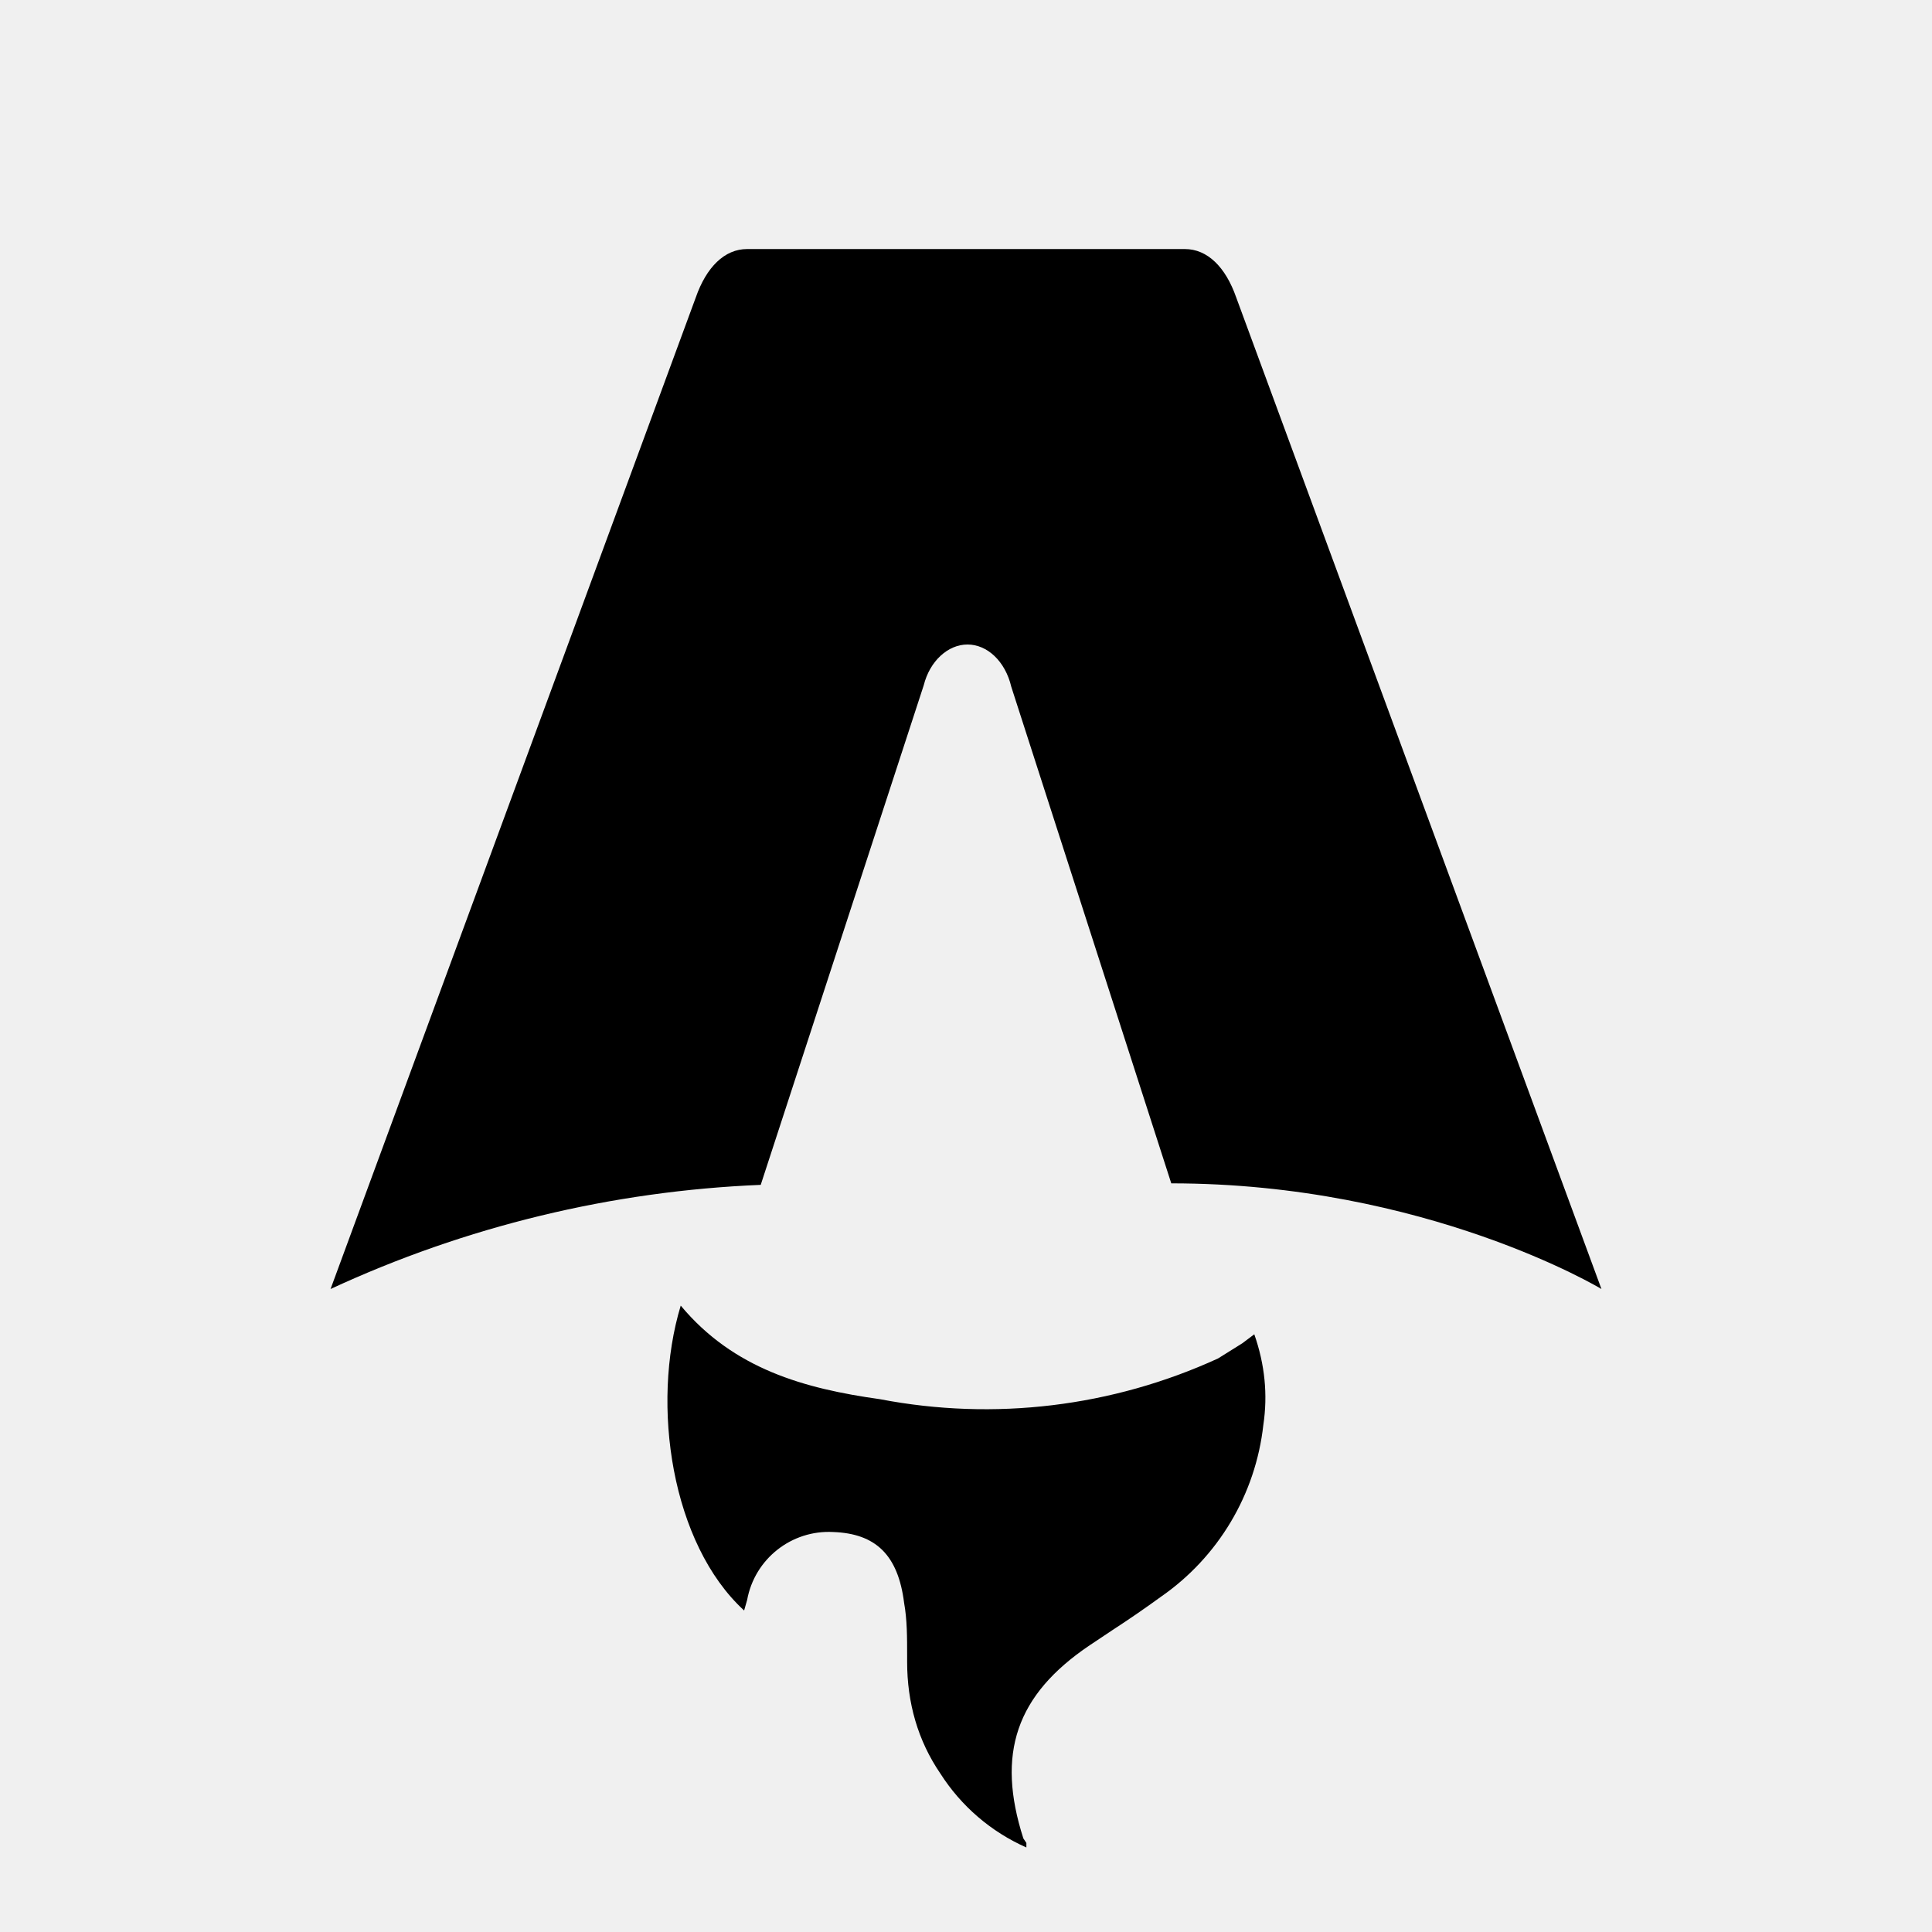
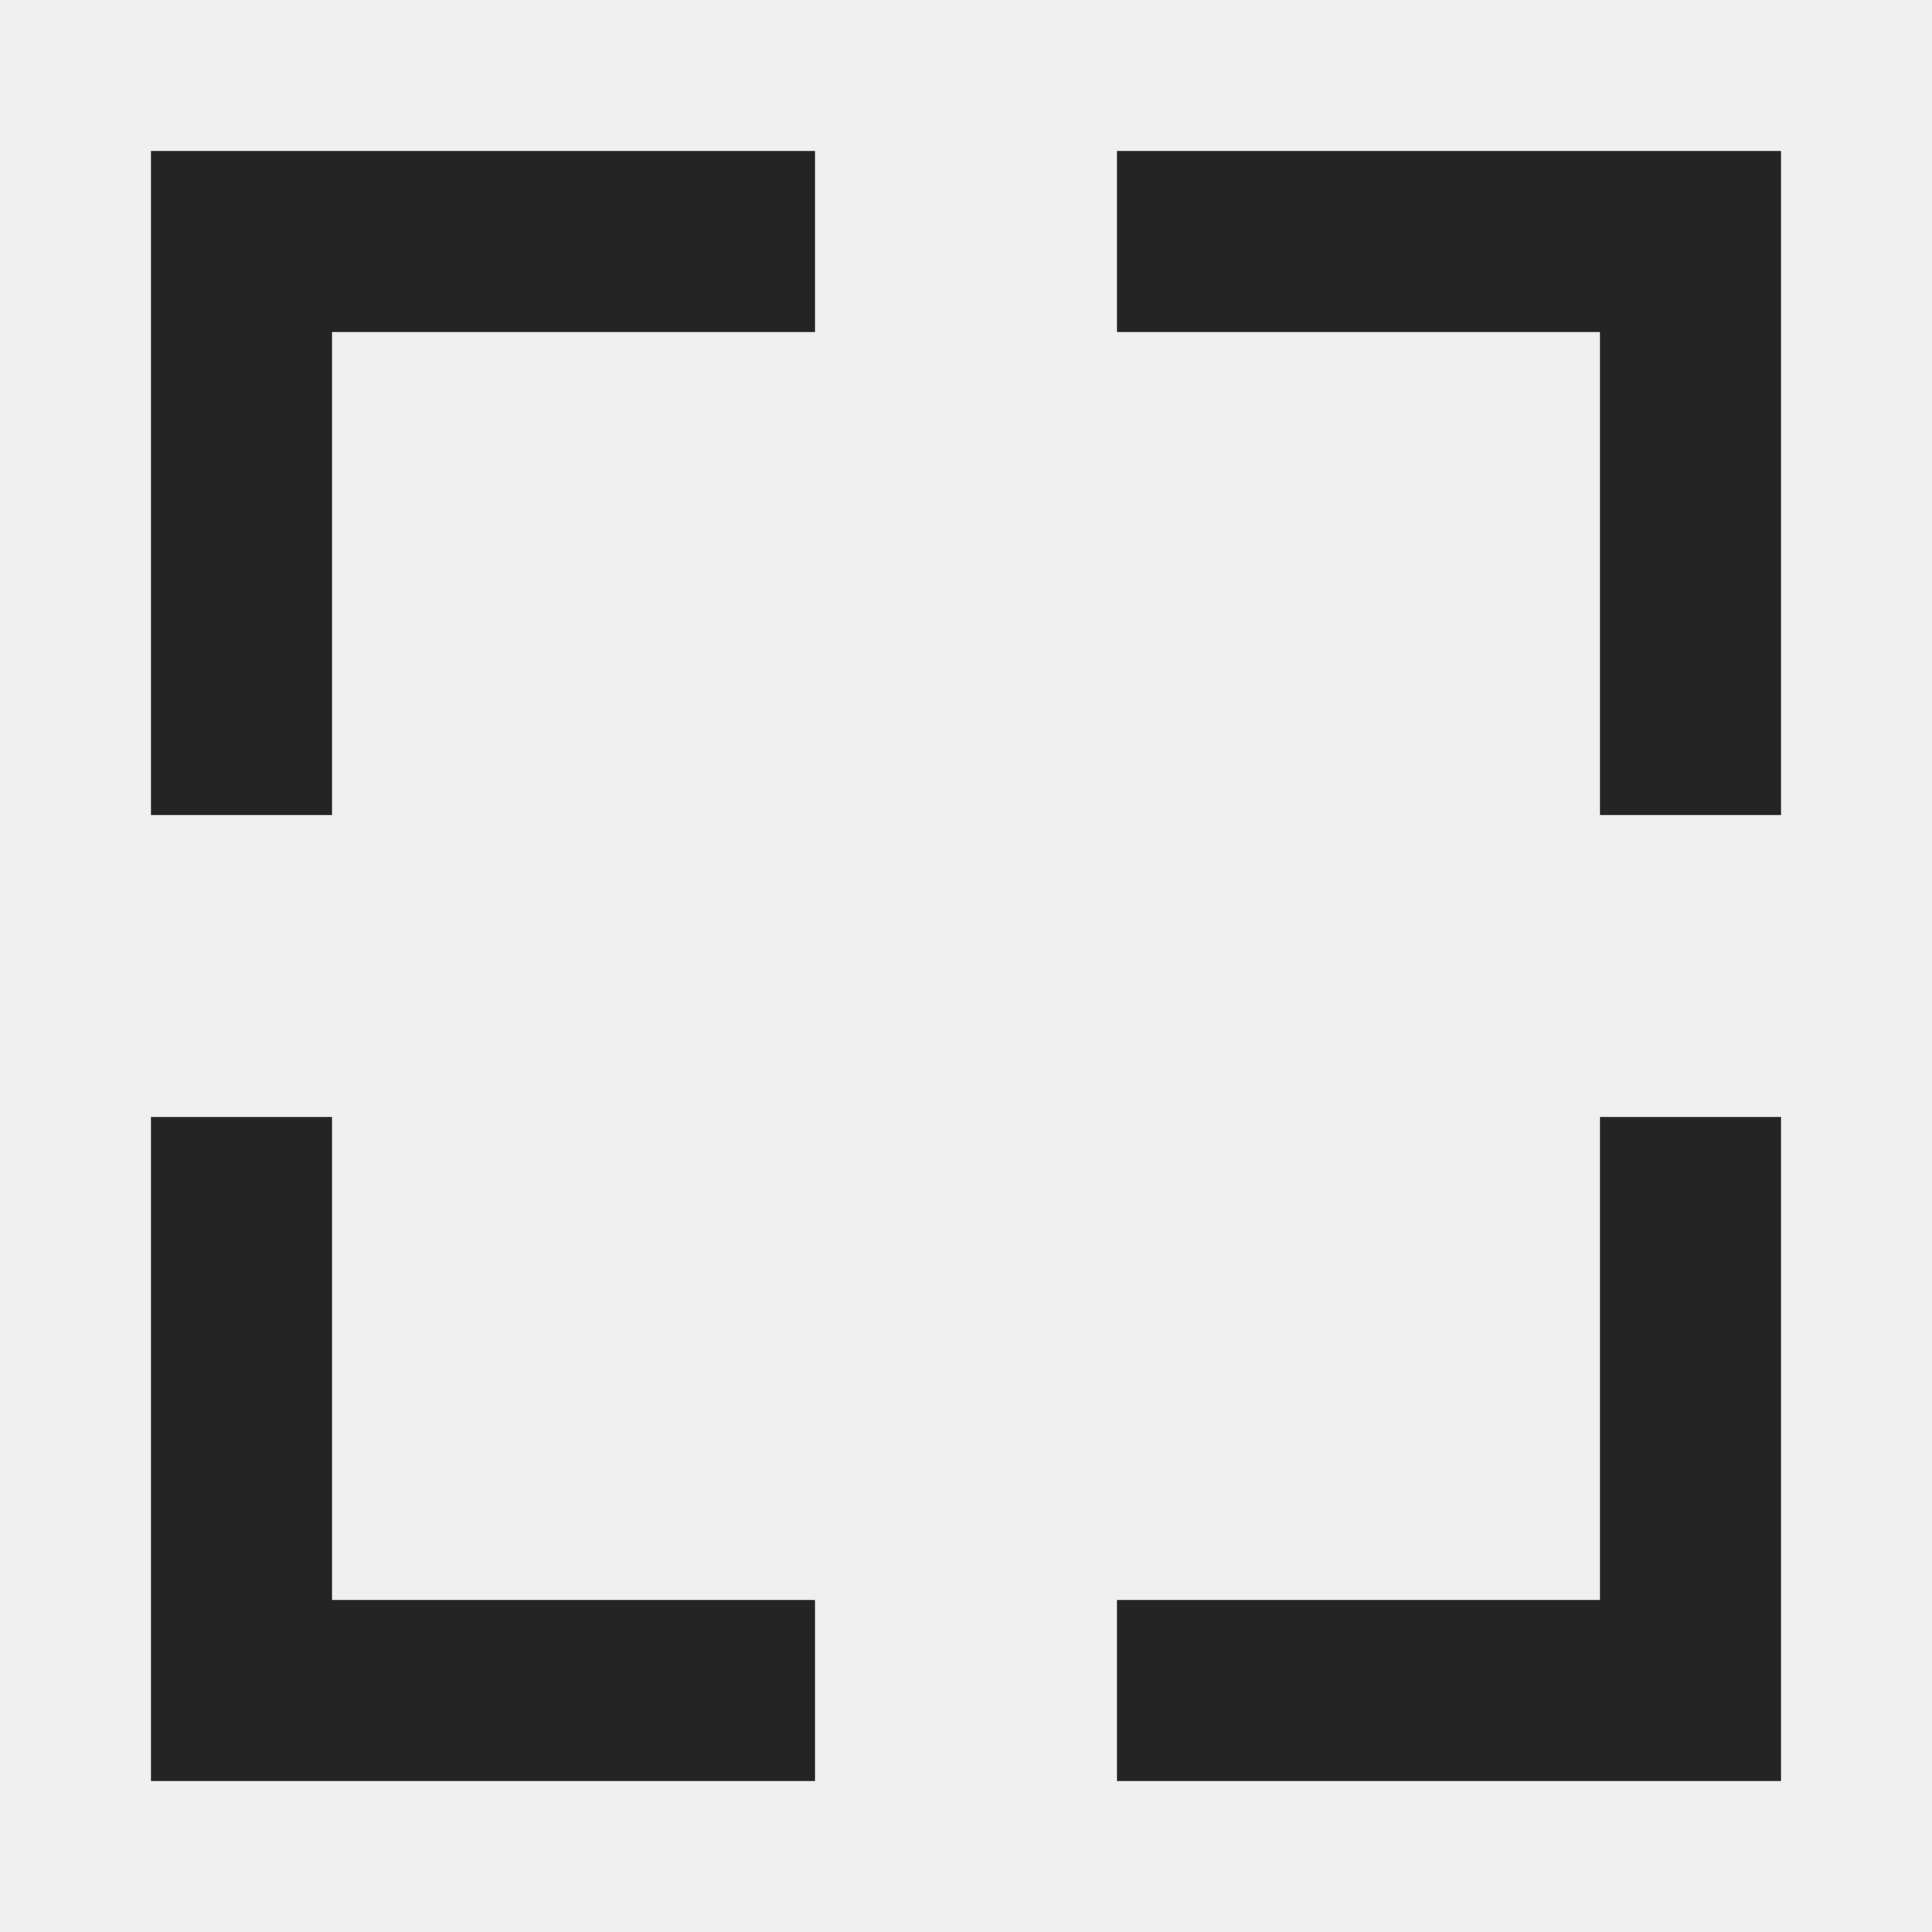
- <svg xmlns="http://www.w3.org/2000/svg" fill="none" viewBox="0 0 128 128">
-   <path d="M50.4 78.5a75.1 75.1 0 0 0-28.5 6.9l24.2-65.7c.7-2 1.9-3.2 3.4-3.2h29c1.5 0 2.7 1.2 3.4 3.2l24.2 65.7s-11.6-7-28.5-7L67 45.5c-.4-1.7-1.6-2.8-2.9-2.8-1.3 0-2.5 1.1-2.9 2.7L50.4 78.5Zm-1.1 28.2Zm-4.2-20.2c-2 6.6-.6 15.8 4.2 20.2a17.5 17.5 0 0 1 .2-.7 5.5 5.5 0 0 1 5.7-4.5c2.8.1 4.3 1.5 4.7 4.7.2 1.1.2 2.3.2 3.5v.4c0 2.7.7 5.2 2.2 7.4a13 13 0 0 0 5.7 4.9v-.3l-.2-.3c-1.8-5.6-.5-9.5 4.4-12.8l1.5-1a73 73 0 0 0 3.2-2.2 16 16 0 0 0 6.8-11.4c.3-2 .1-4-.6-6l-.8.6-1.6 1a37 37 0 0 1-22.4 2.7c-5-.7-9.7-2-13.2-6.2Z" />
-   <style>
-         path { fill: #000; }
-         @media (prefers-color-scheme: dark) {
-             path { fill: #FFF; }
-         }
-     </style>
+ <svg xmlns="http://www.w3.org/2000/svg" viewBox="0 0 64 64" fill="none">
+   <path d="M24 8H8V24M40 8H56V24M56 40V56H40M24 56H8V40" stroke="#242424" stroke-width="6" stroke-linecap="square" stroke-linejoin="miter" />
</svg>
